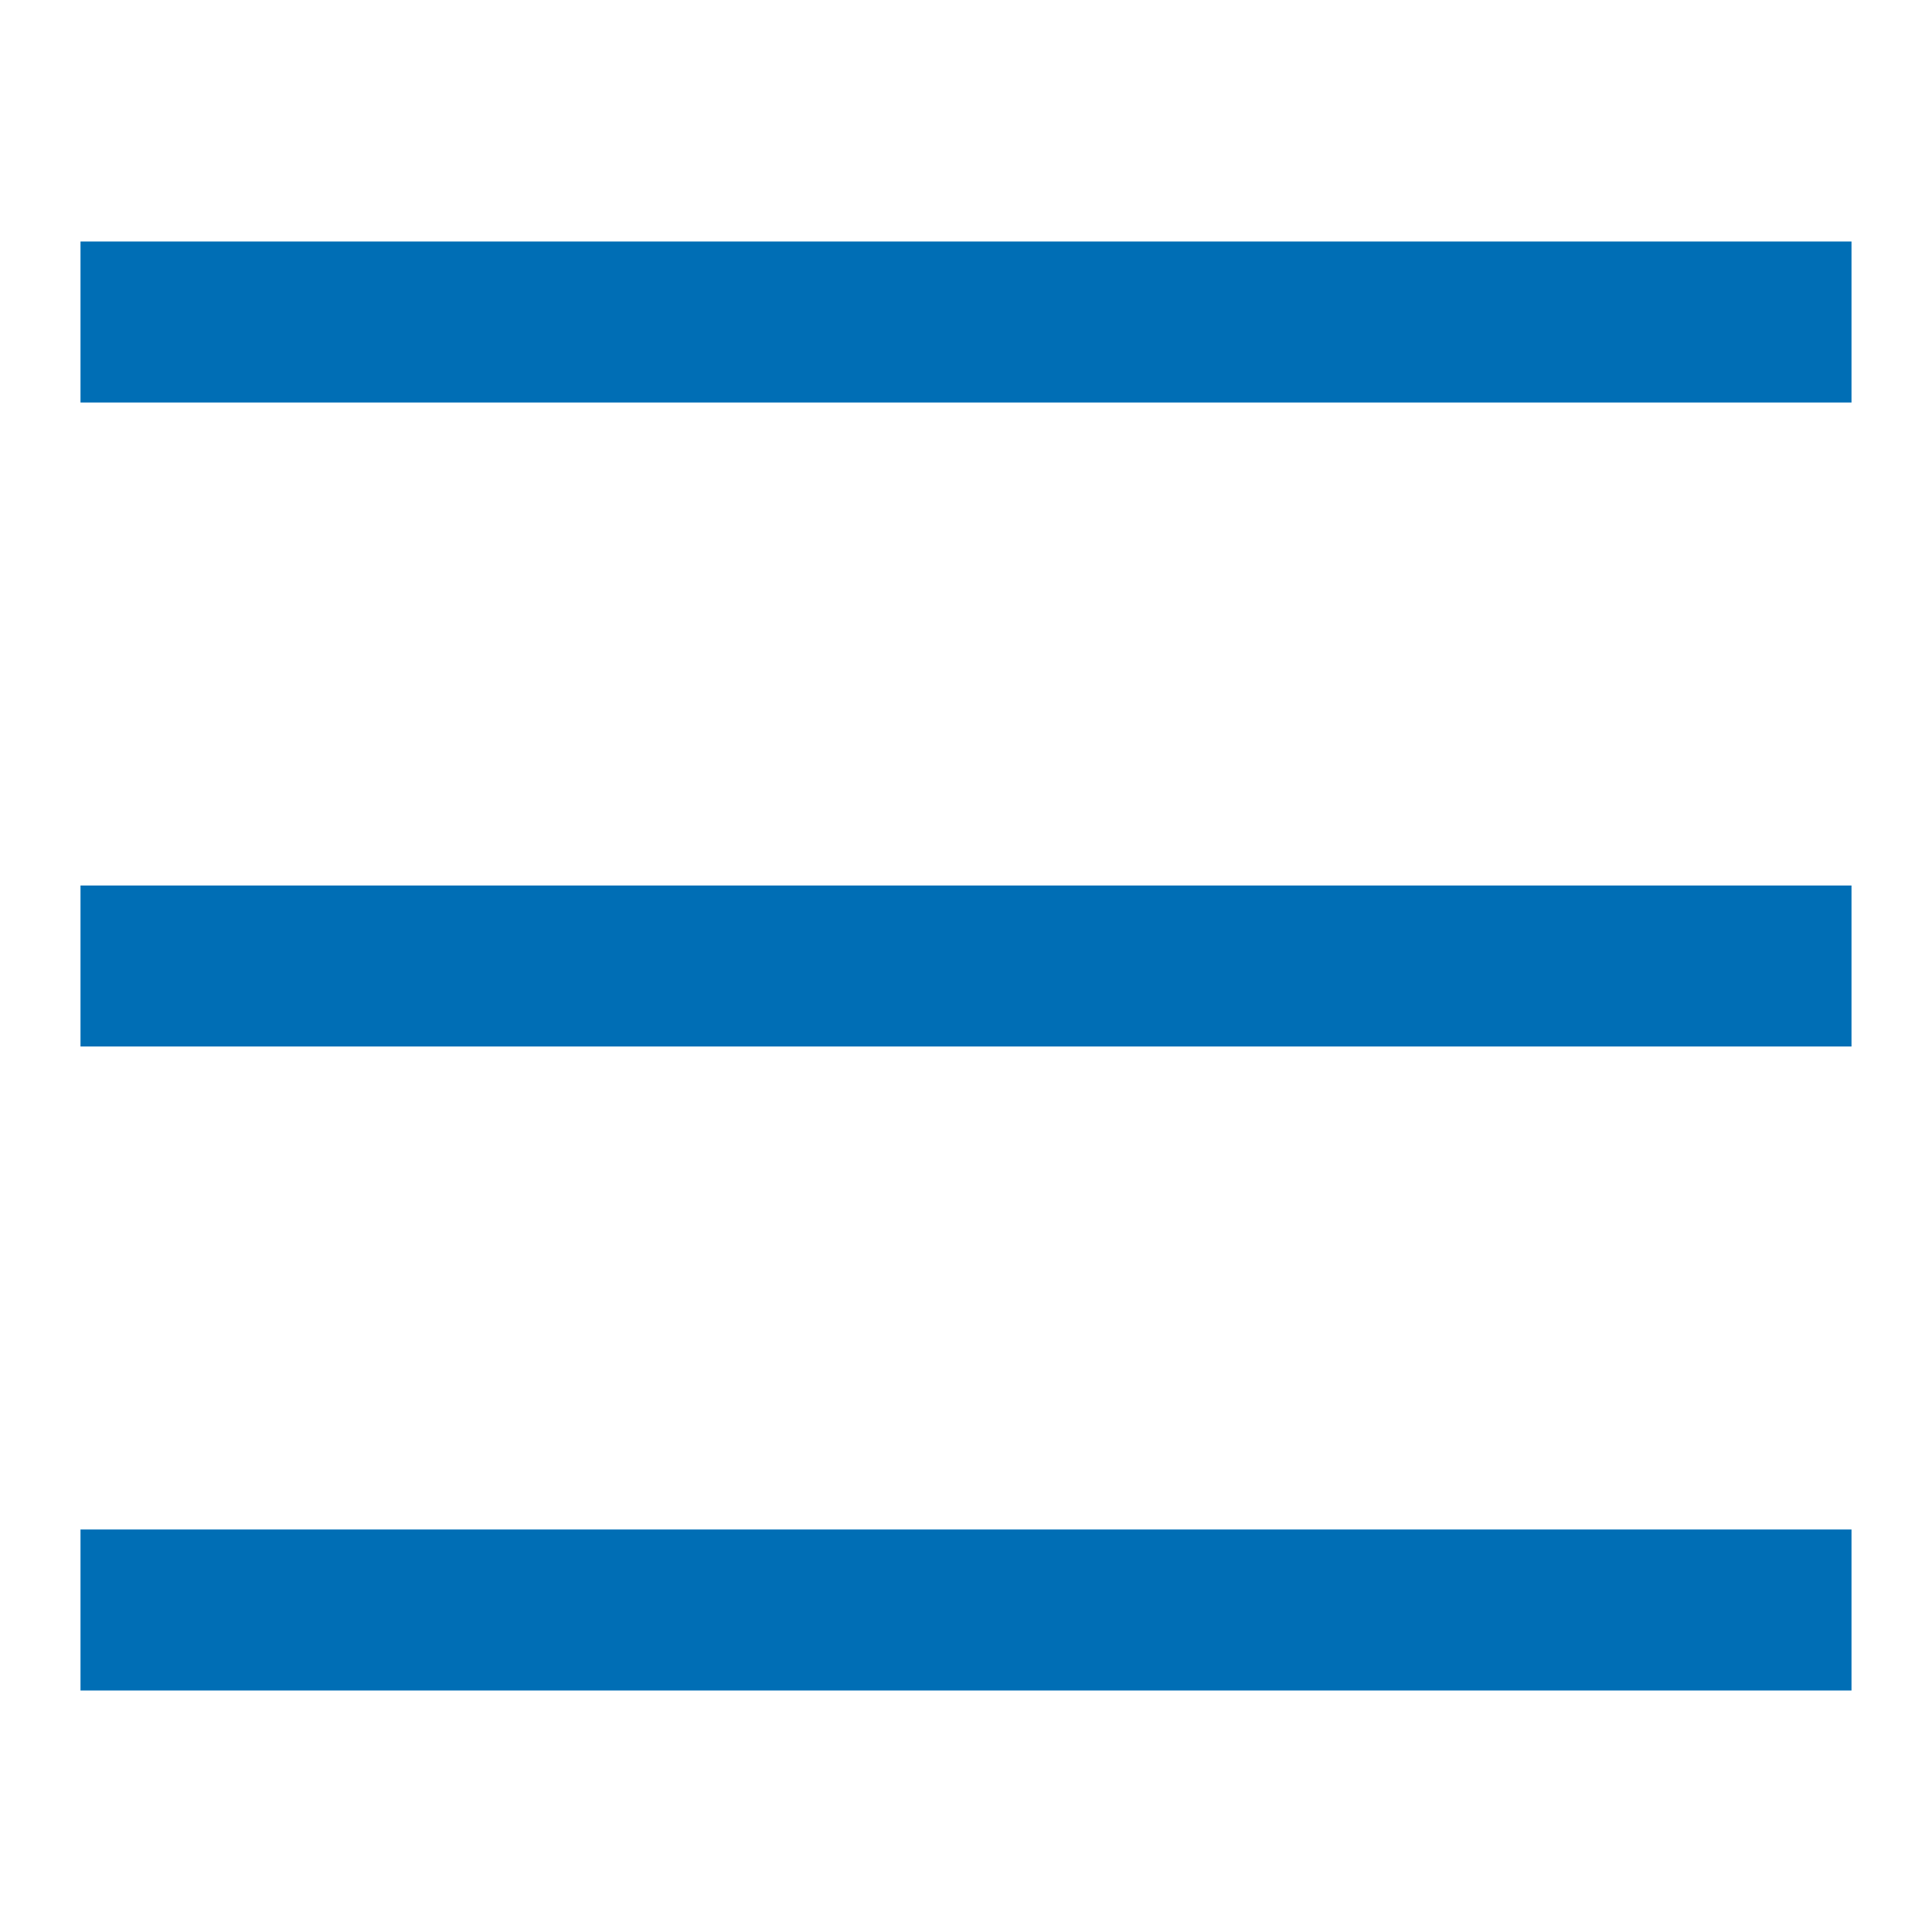
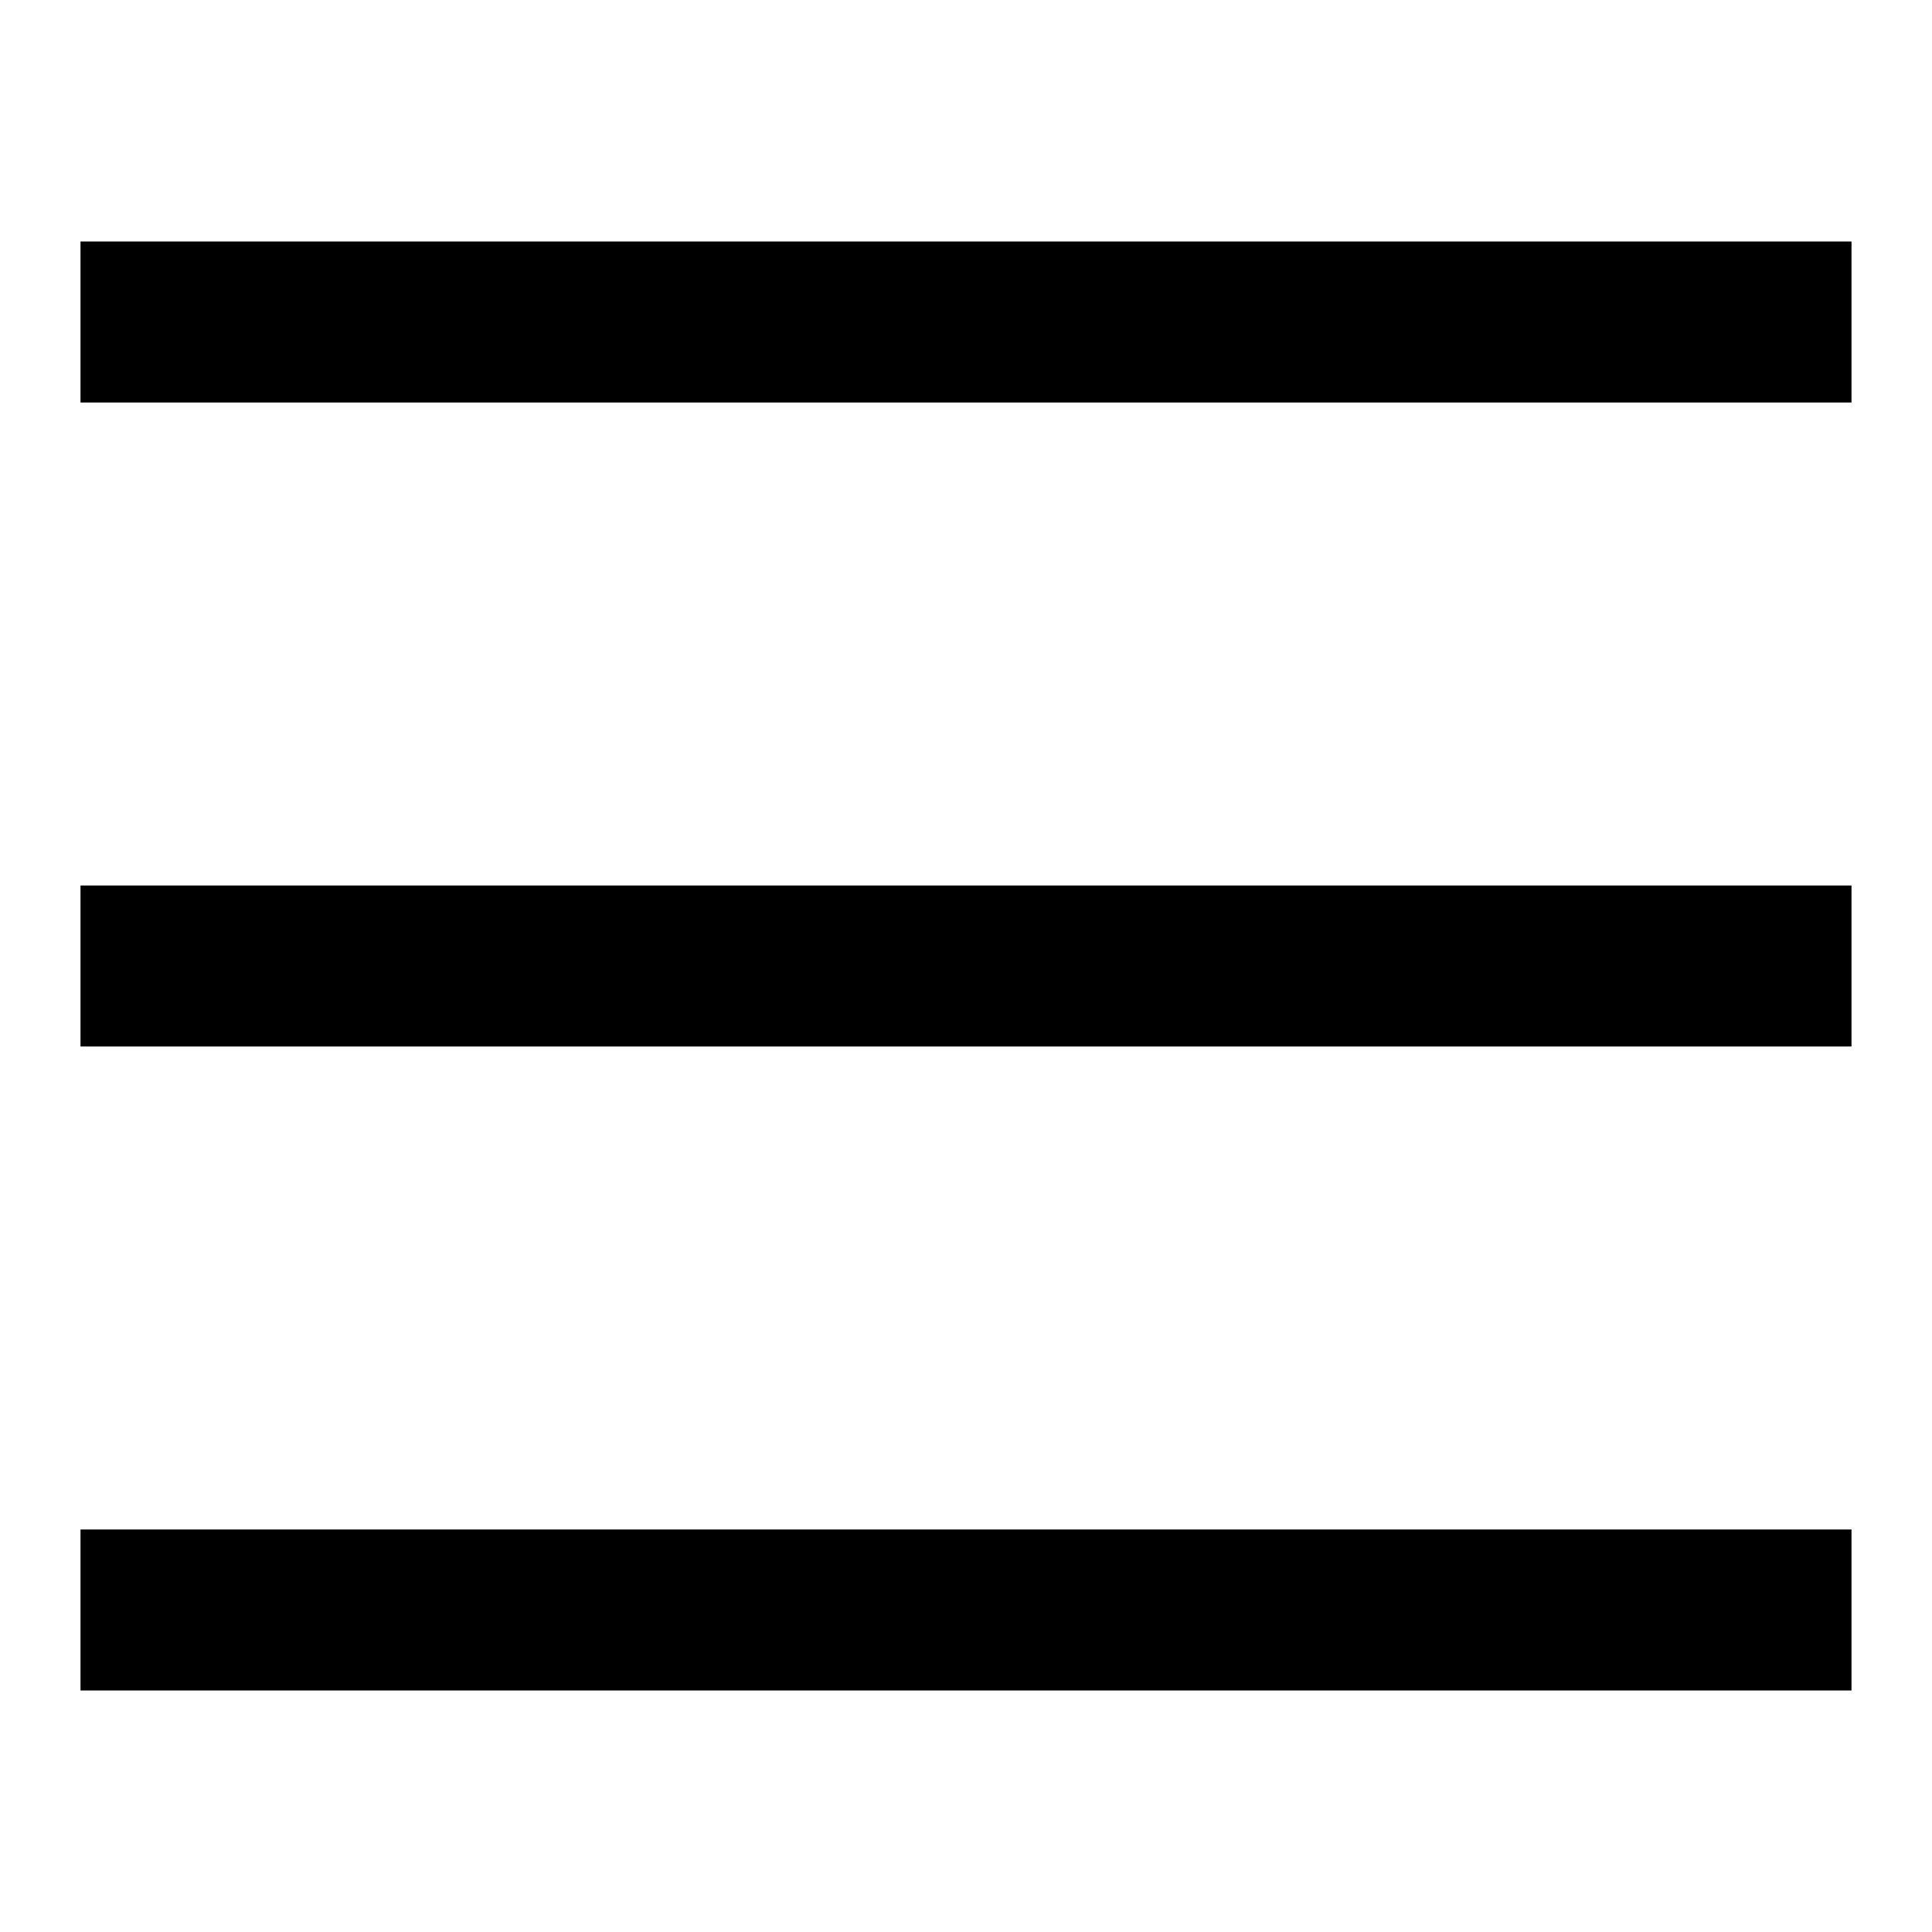
<svg xmlns="http://www.w3.org/2000/svg" width="24" height="24" viewBox="0 0 24 24" fill="none">
-   <path d="M1 4H23" stroke="#006EB5" stroke-width="2" />
-   <path d="M1 12H23" stroke="#006EB5" stroke-width="2" />
-   <path d="M1 20H23" stroke="#006EB5" stroke-width="2" />
+   <path d="M1 4H23" stroke="currentColor" stroke-width="2" />
+   <path d="M1 12H23" stroke="currentColor" stroke-width="2" />
+   <path d="M1 20H23" stroke="currentColor" stroke-width="2" />
</svg>
